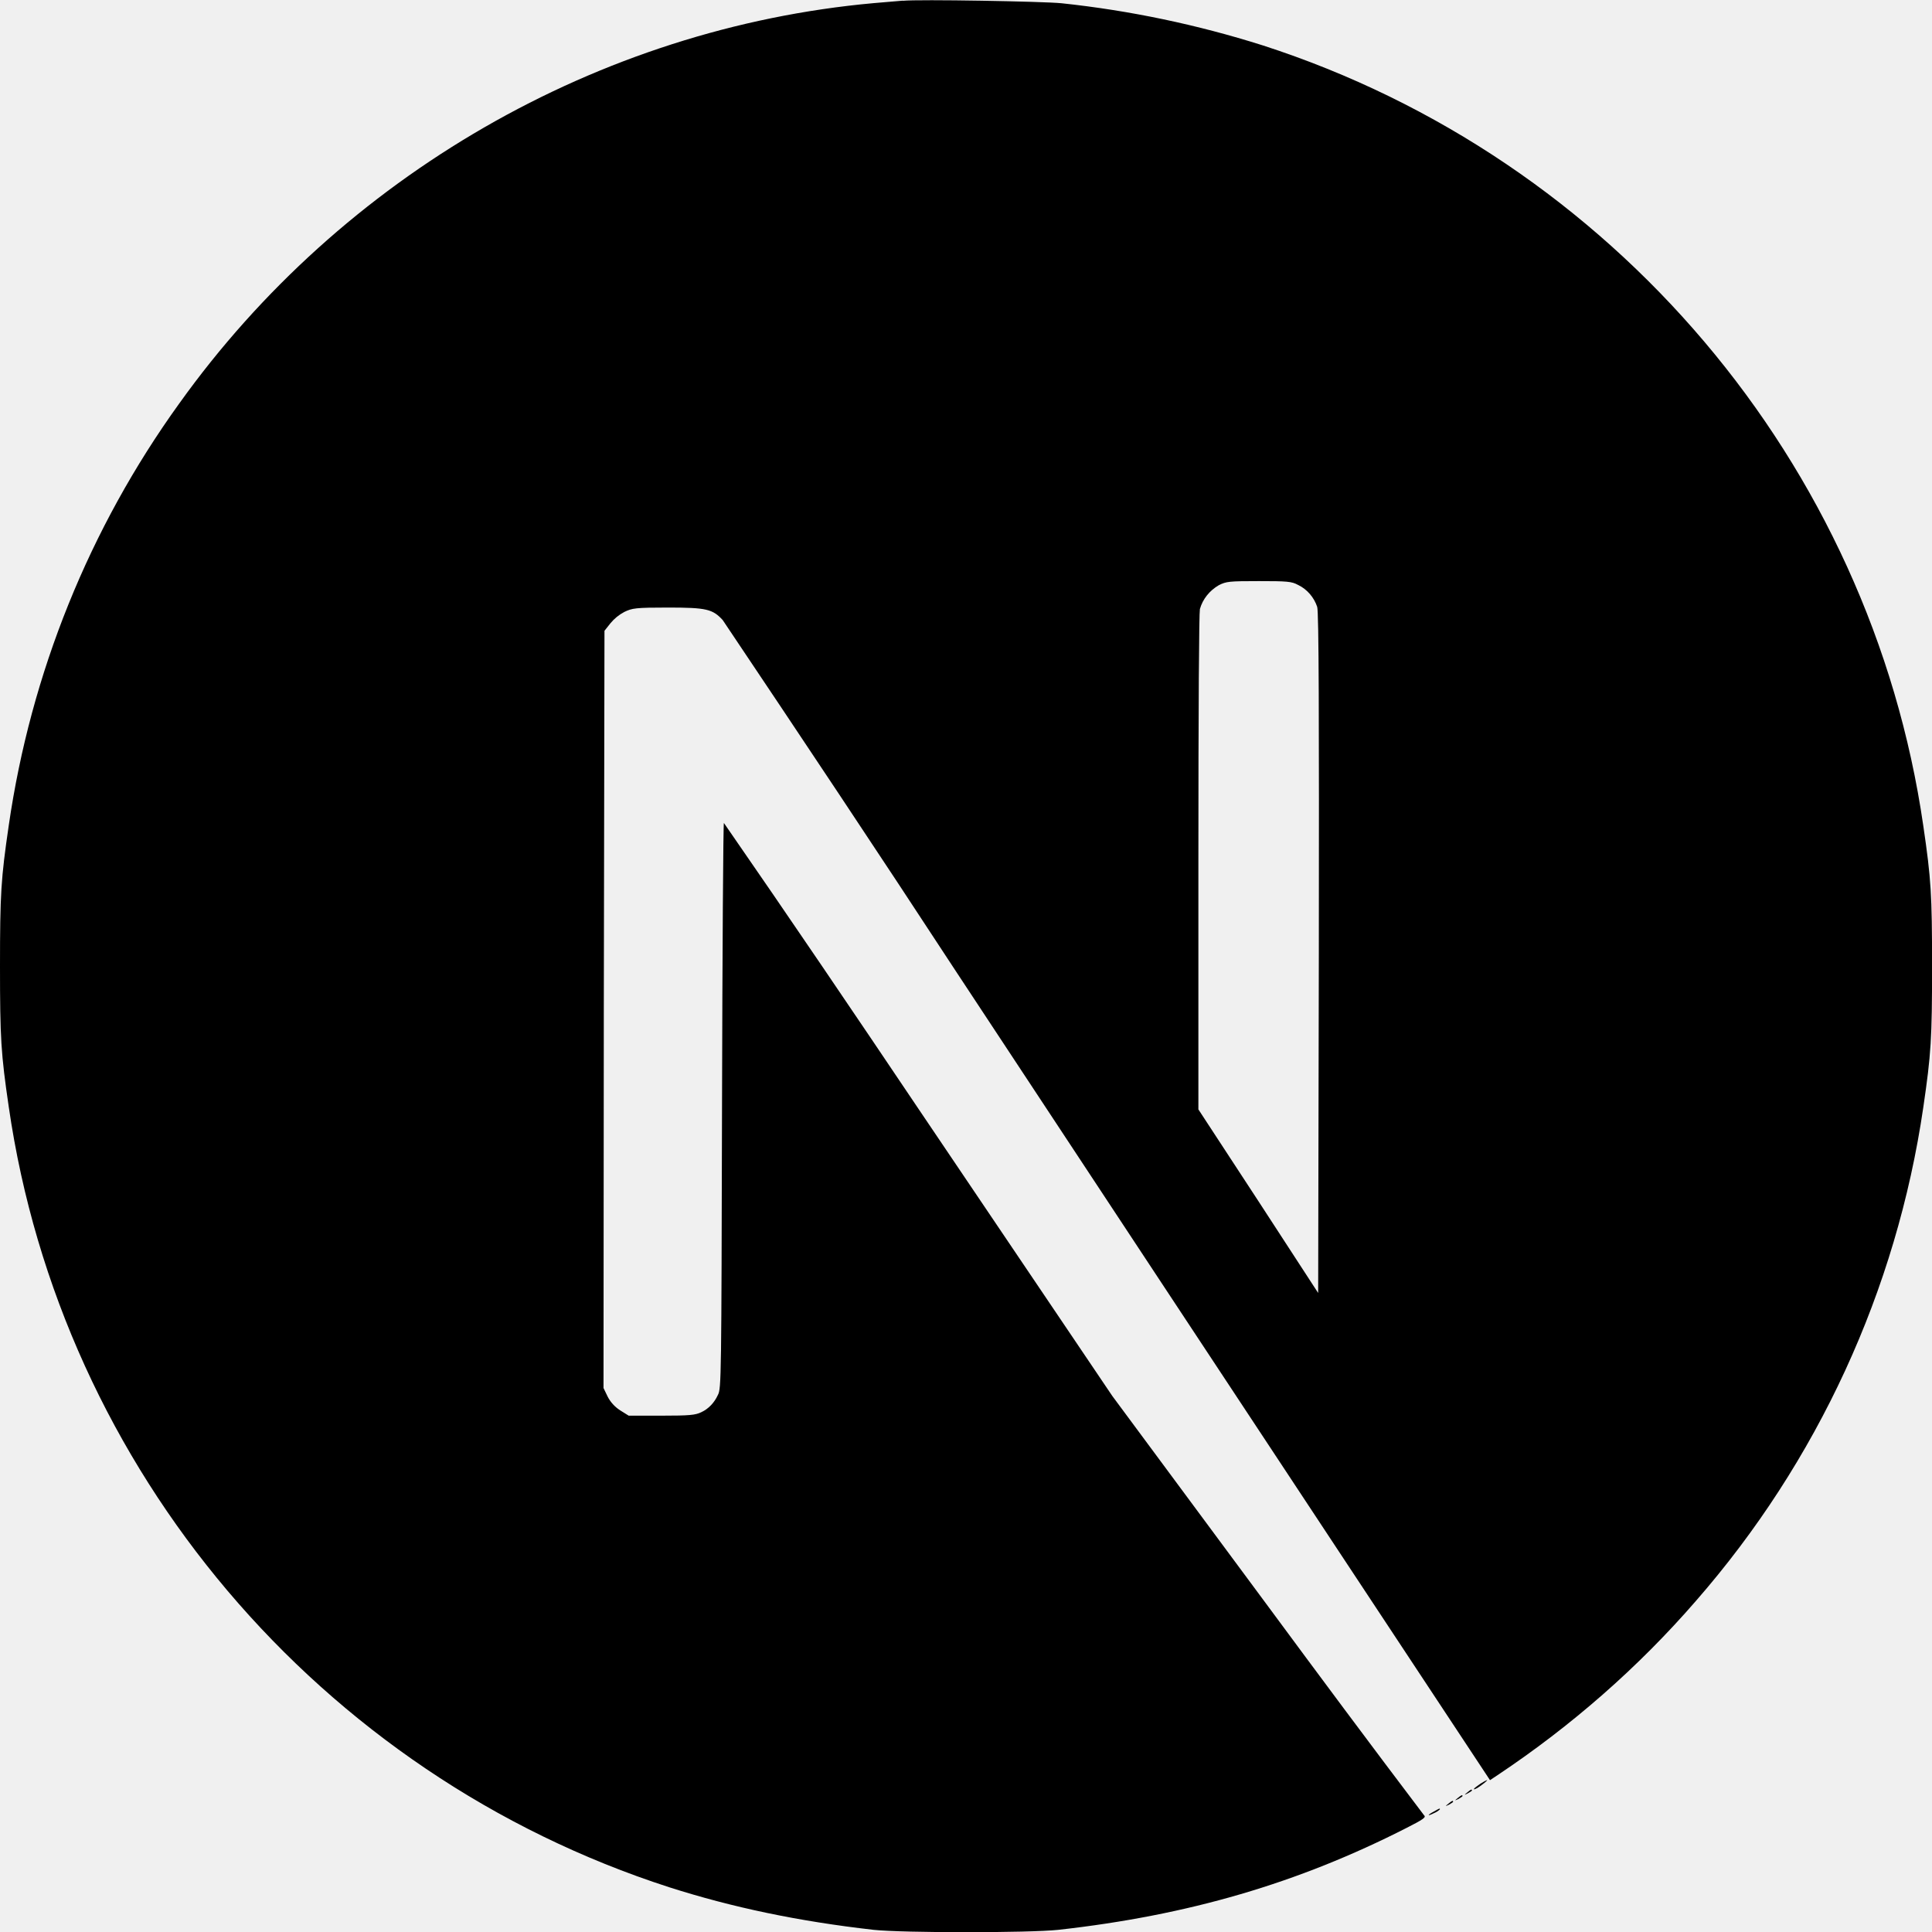
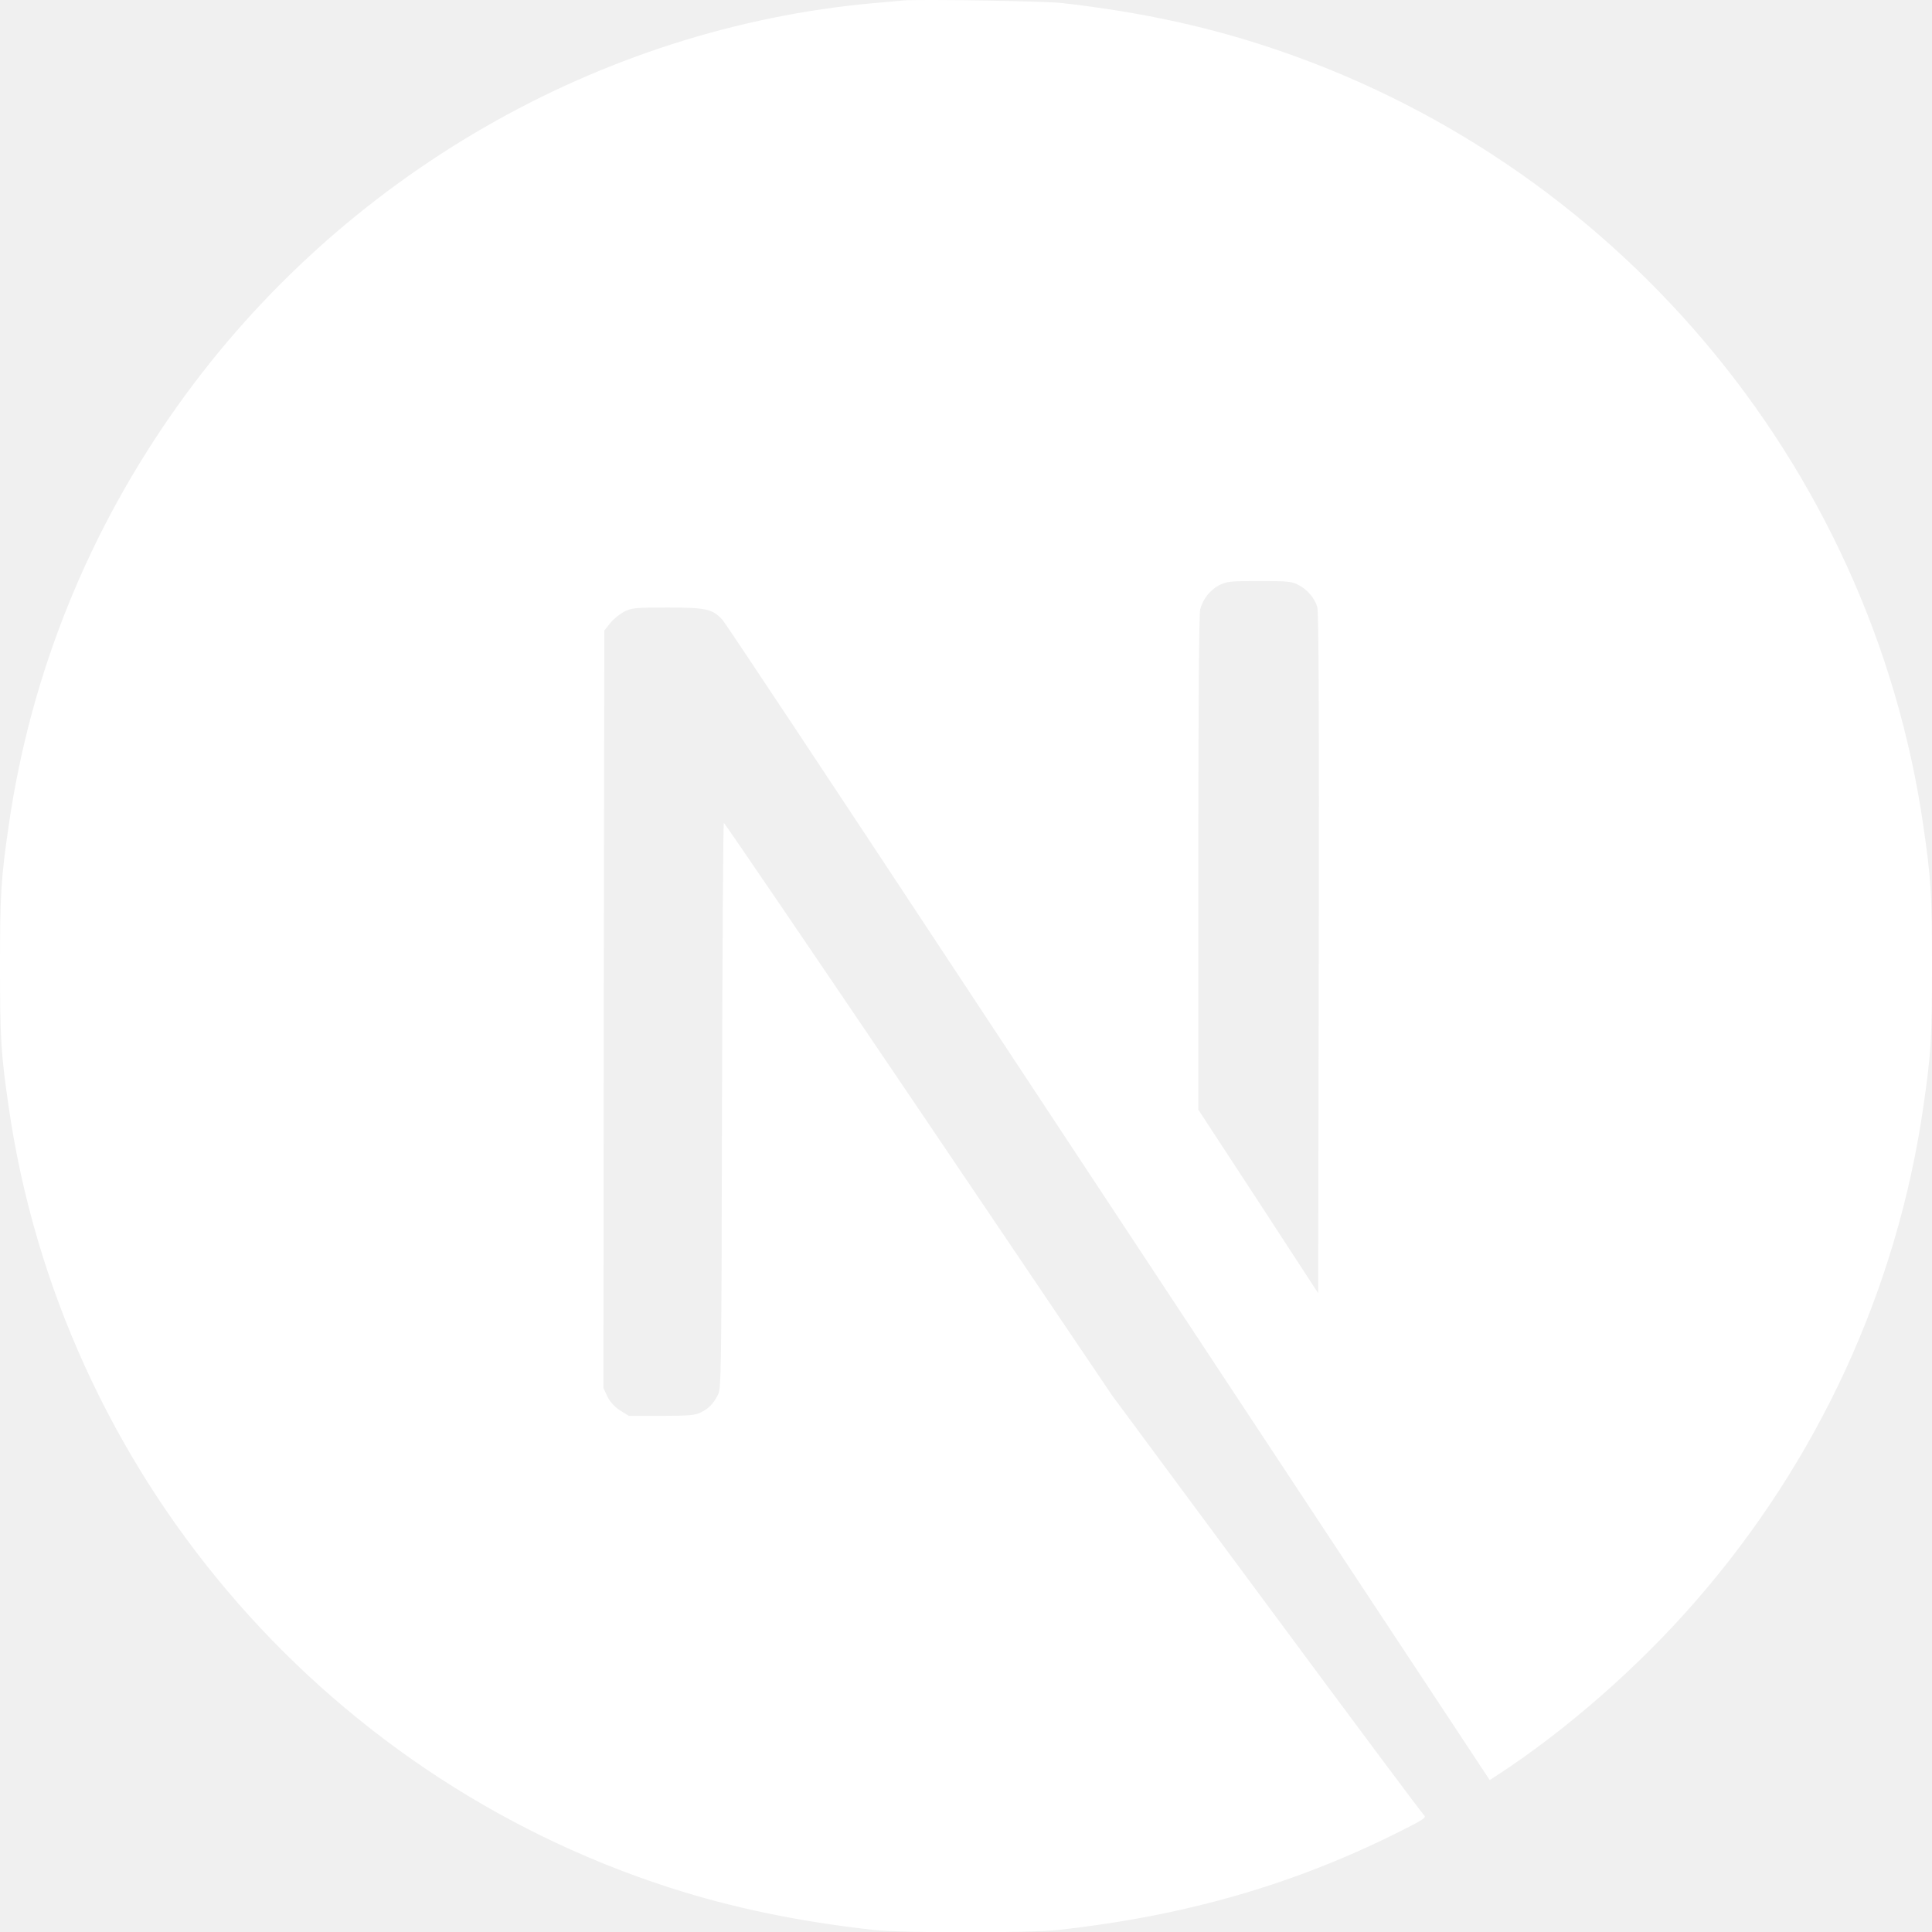
- <svg xmlns="http://www.w3.org/2000/svg" fill="#000000" width="800px" height="800px" viewBox="0 0 32 32">
-   <path d="M23.749 30.005c-0.119 0.063-0.109 0.083 0.005 0.025 0.037-0.015 0.068-0.036 0.095-0.061 0-0.021 0-0.021-0.1 0.036zM23.989 29.875c-0.057 0.047-0.057 0.047 0.011 0.016 0.036-0.021 0.068-0.041 0.068-0.047 0-0.027-0.016-0.021-0.079 0.031zM24.145 29.781c-0.057 0.047-0.057 0.047 0.011 0.016 0.037-0.021 0.068-0.043 0.068-0.048 0-0.025-0.016-0.020-0.079 0.032zM24.303 29.688c-0.057 0.047-0.057 0.047 0.009 0.015 0.037-0.020 0.068-0.041 0.068-0.047 0-0.025-0.016-0.020-0.077 0.032zM24.516 29.547c-0.109 0.073-0.147 0.12-0.047 0.068 0.067-0.041 0.181-0.131 0.161-0.131-0.043 0.016-0.079 0.043-0.115 0.063zM14.953 0.011c-0.073 0.005-0.292 0.025-0.484 0.041-4.548 0.412-8.803 2.86-11.5 6.631-1.491 2.067-2.459 4.468-2.824 6.989-0.129 0.88-0.145 1.14-0.145 2.333 0 1.192 0.016 1.448 0.145 2.328 0.871 6.011 5.147 11.057 10.943 12.927 1.043 0.333 2.136 0.563 3.381 0.704 0.484 0.052 2.577 0.052 3.061 0 2.152-0.24 3.969-0.771 5.767-1.688 0.276-0.14 0.328-0.177 0.291-0.208-0.88-1.161-1.744-2.323-2.609-3.495l-2.557-3.453-3.203-4.745c-1.068-1.588-2.14-3.172-3.229-4.744-0.011 0-0.025 2.109-0.031 4.681-0.011 4.505-0.011 4.688-0.068 4.792-0.057 0.125-0.151 0.229-0.276 0.287-0.099 0.047-0.188 0.057-0.661 0.057h-0.541l-0.141-0.088c-0.088-0.057-0.161-0.136-0.208-0.229l-0.068-0.141 0.005-6.271 0.011-6.271 0.099-0.125c0.063-0.077 0.141-0.14 0.229-0.187 0.131-0.063 0.183-0.073 0.724-0.073 0.635 0 0.74 0.025 0.907 0.208 1.296 1.932 2.588 3.869 3.859 5.812 2.079 3.152 4.917 7.453 6.312 9.563l2.537 3.839 0.125-0.083c1.219-0.813 2.328-1.781 3.285-2.885 2.016-2.308 3.324-5.147 3.767-8.177 0.129-0.88 0.145-1.141 0.145-2.333 0-1.193-0.016-1.448-0.145-2.328-0.871-6.011-5.147-11.057-10.943-12.928-1.084-0.343-2.199-0.577-3.328-0.697-0.303-0.031-2.371-0.068-2.631-0.041zM21.5 9.688c0.151 0.072 0.265 0.208 0.317 0.364 0.027 0.084 0.032 1.823 0.027 5.74l-0.011 5.624-0.989-1.52-0.995-1.521v-4.083c0-2.647 0.011-4.131 0.025-4.204 0.047-0.167 0.161-0.307 0.313-0.395 0.124-0.063 0.172-0.068 0.667-0.068 0.463 0 0.541 0.005 0.645 0.063z" />
+ <svg xmlns="http://www.w3.org/2000/svg" width="800px" height="800px" viewBox="0 0 24 24" fill="none">
+   <g id="SVGRepo_bgCarrier" stroke-width="0" />
+   <g id="SVGRepo_tracerCarrier" stroke-linecap="round" stroke-linejoin="round" />
+   <g id="SVGRepo_iconCarrier">
+     <g clip-path="url(#clip0)">
+       <path d="M11.214 0.006C11.162 0.011 10.998 0.028 10.85 0.039C7.442 0.347 4.249 2.186 2.226 5.013C1.1 6.585 0.38 8.368 0.108 10.256C0.012 10.916 0 11.11 0 12.004C0 12.898 0.012 13.093 0.108 13.752C0.76 18.259 3.967 22.045 8.317 23.448C9.096 23.699 9.917 23.87 10.85 23.974C11.214 24.014 12.786 24.014 13.15 23.974C14.761 23.795 16.127 23.396 17.473 22.709C17.68 22.604 17.72 22.575 17.692 22.552C17.673 22.538 16.793 21.358 15.737 19.931L13.818 17.339L11.414 13.78C10.09 11.823 9.002 10.223 8.992 10.223C8.983 10.221 8.974 11.802 8.969 13.733C8.962 17.114 8.96 17.25 8.917 17.33C8.856 17.445 8.809 17.491 8.711 17.543C8.636 17.581 8.57 17.588 8.216 17.588H7.81L7.702 17.52C7.632 17.475 7.58 17.416 7.545 17.348L7.496 17.243L7.5 12.539L7.507 7.833L7.58 7.741C7.618 7.692 7.697 7.629 7.754 7.598C7.85 7.551 7.887 7.547 8.293 7.547C8.772 7.547 8.852 7.565 8.976 7.701C9.011 7.739 10.313 9.7 11.871 12.063C13.429 14.425 15.559 17.651 16.605 19.235L18.506 22.113L18.602 22.05C19.453 21.496 20.354 20.708 21.067 19.887C22.585 18.144 23.564 16.018 23.892 13.752C23.988 13.093 24 12.898 24 12.004C24 11.11 23.988 10.916 23.892 10.256C23.24 5.75 20.033 1.963 15.683 0.56C14.916 0.311 14.1 0.14 13.185 0.037C12.96 0.013 11.409 -0.012 11.214 0.006ZM16.127 7.265C16.239 7.321 16.331 7.429 16.364 7.542C16.382 7.603 16.387 8.907 16.382 11.847L16.375 16.065L15.632 14.925L14.886 13.785V10.719C14.886 8.736 14.895 7.622 14.909 7.568C14.947 7.436 15.029 7.333 15.141 7.272C15.238 7.223 15.273 7.218 15.641 7.218C15.988 7.218 16.049 7.223 16.127 7.265Z" fill="#ffffff" />
+     </g>
+     <defs>
+       <clipPath id="clip0">
+         <rect width="24" height="24" fill="white" />
+       </clipPath>
+     </defs>
+   </g>
</svg>
